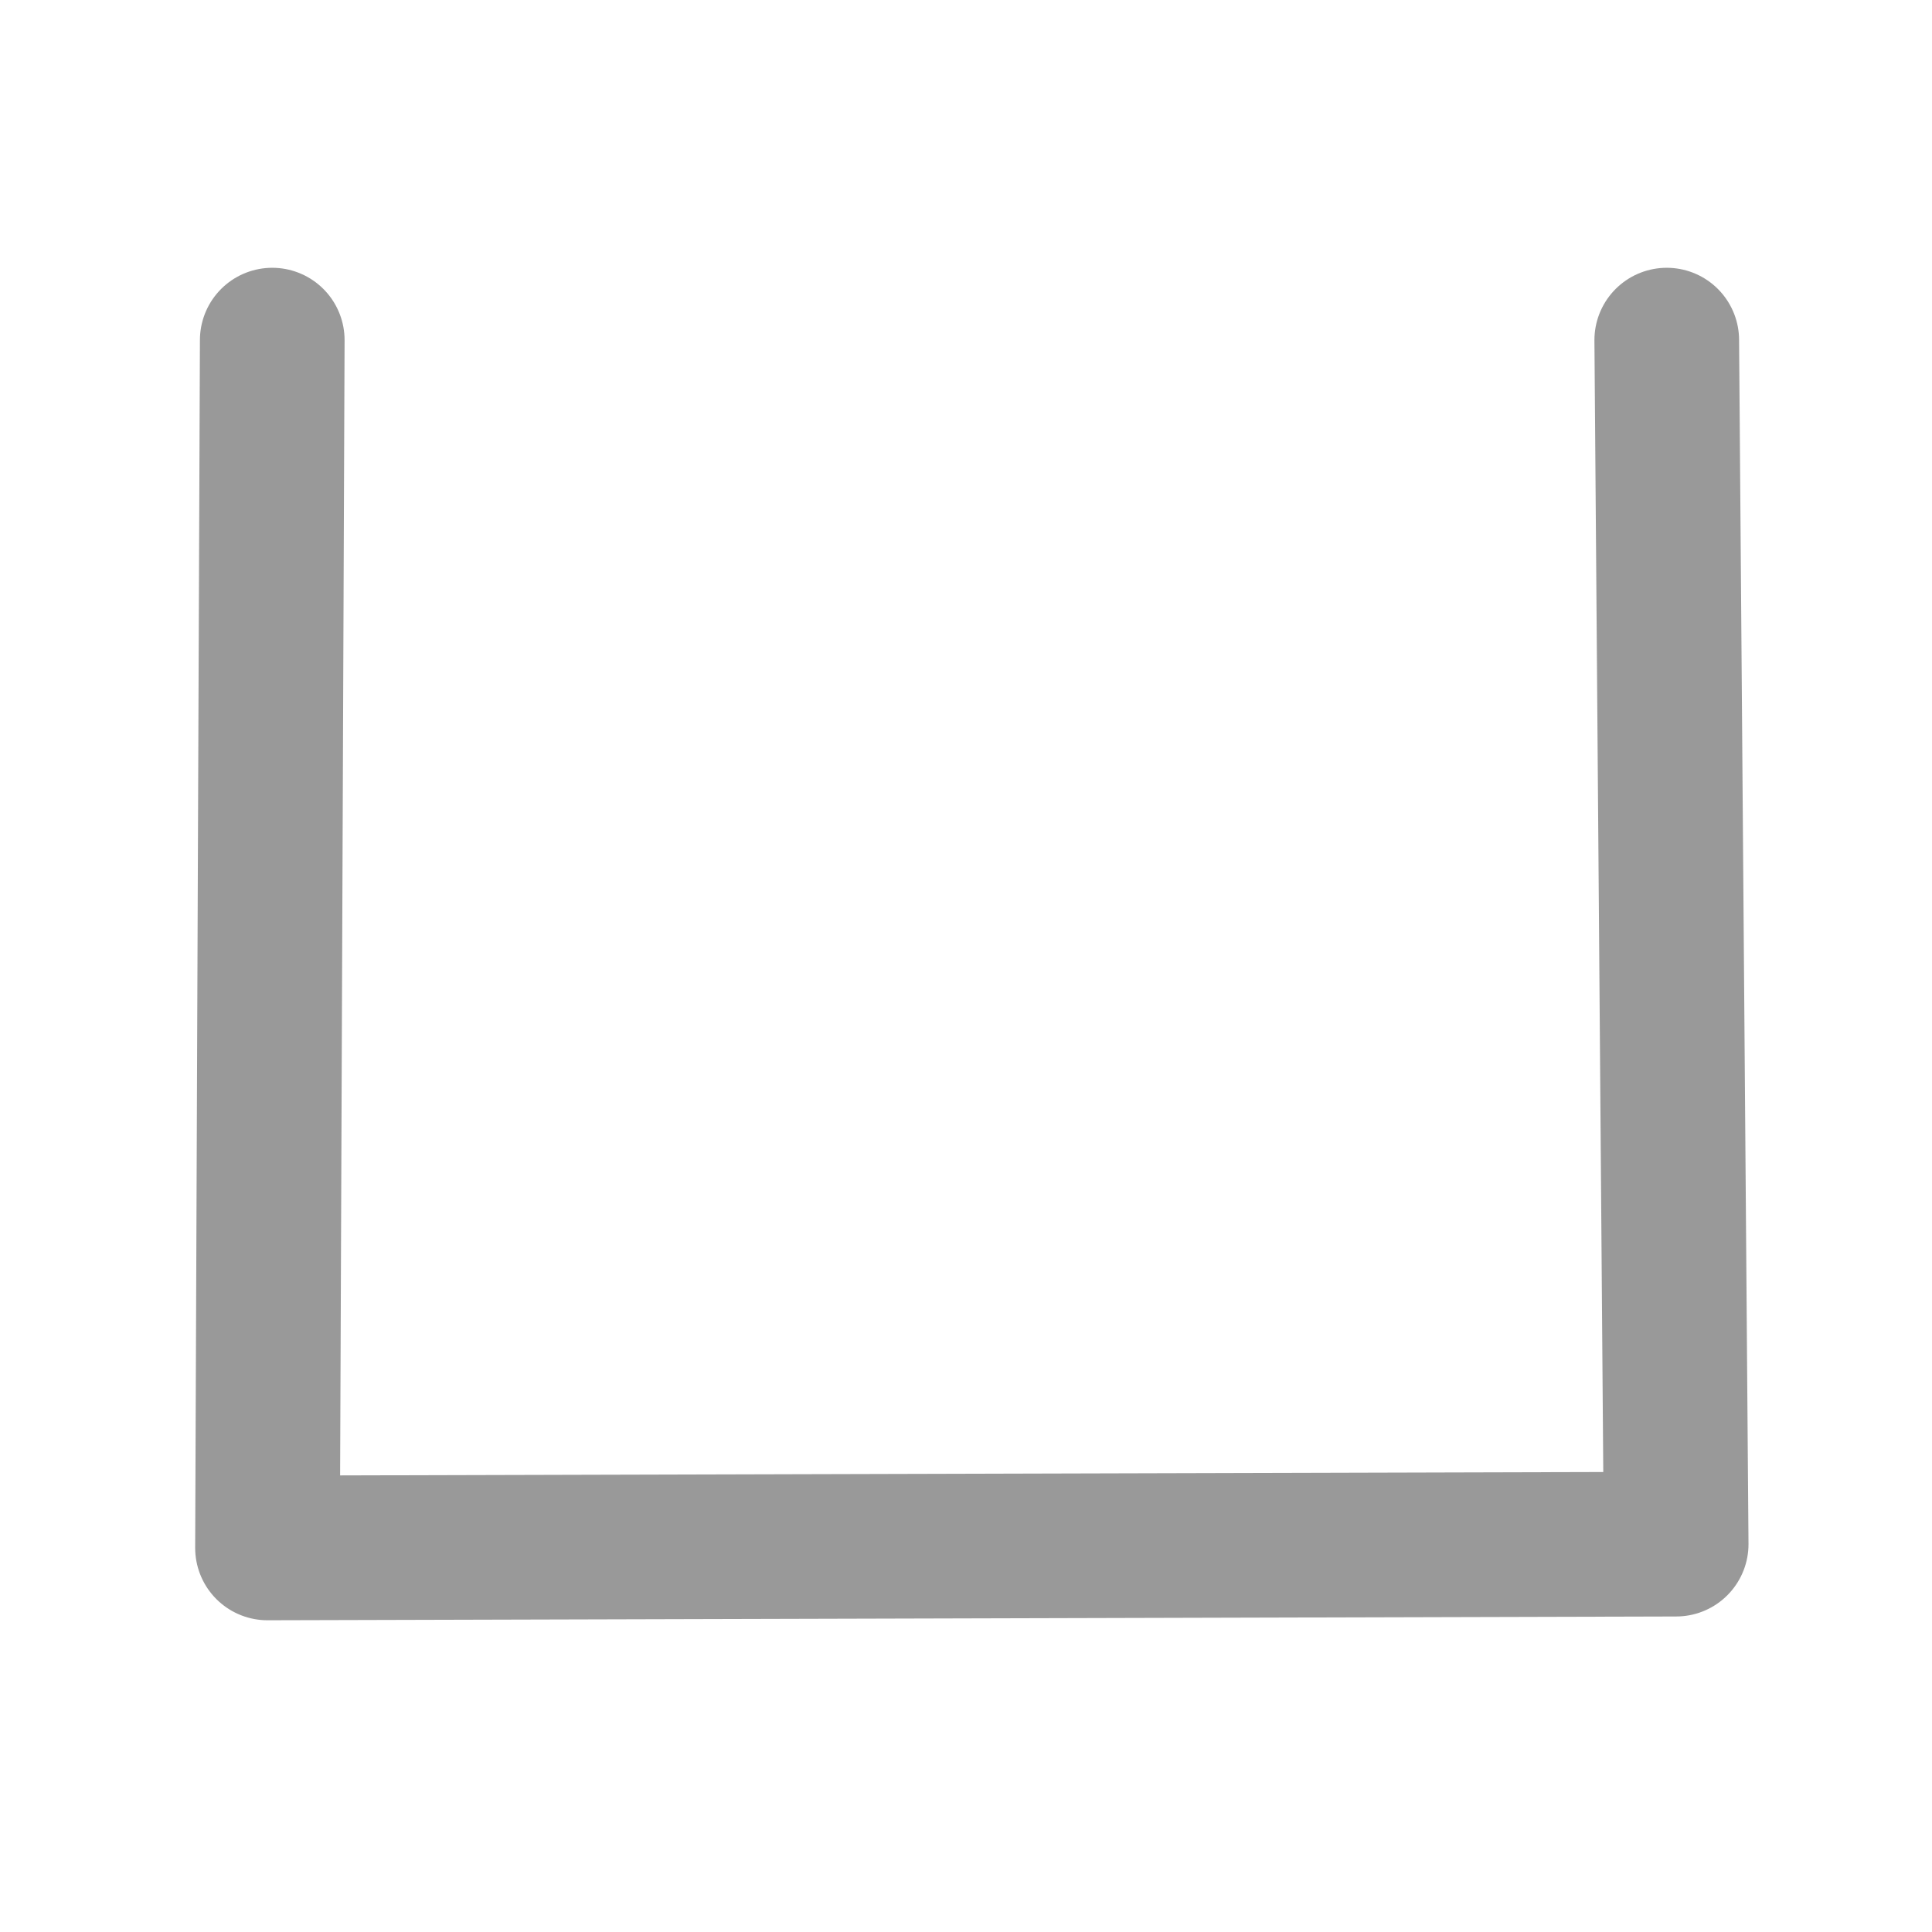
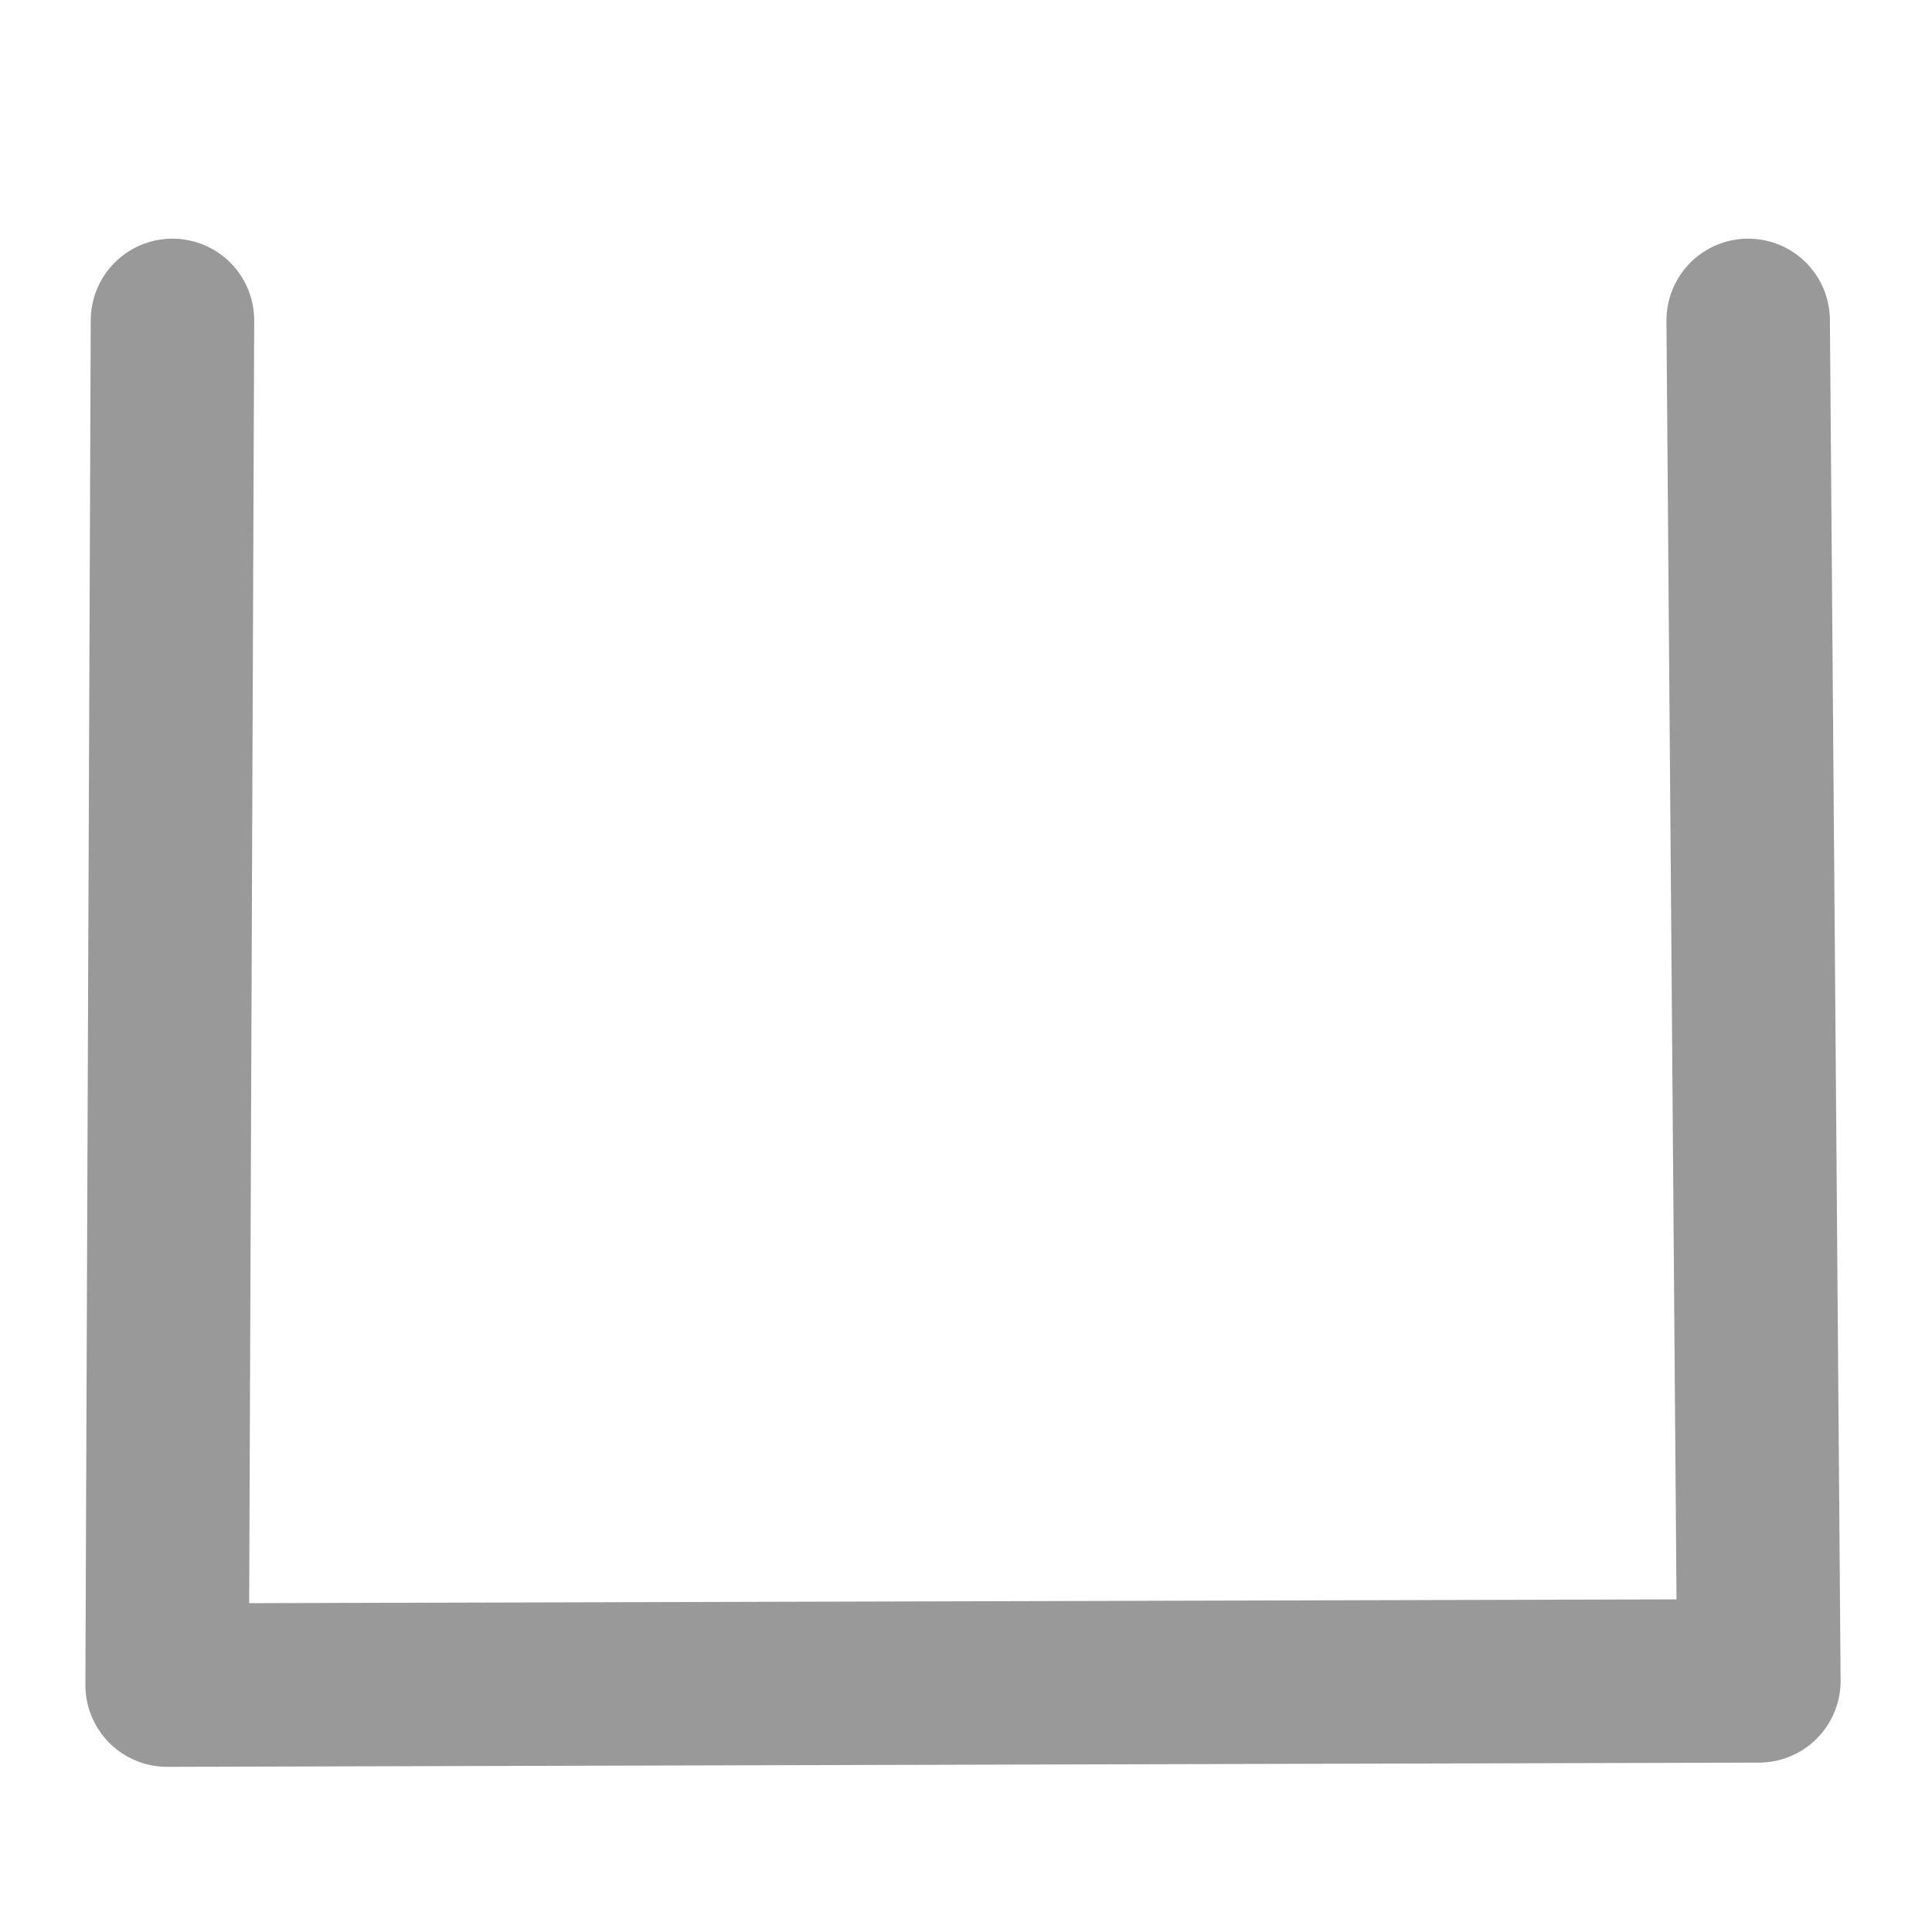
- <svg xmlns="http://www.w3.org/2000/svg" width="24" height="24" viewBox="0 0 24 24" fill="none" version="1.1" id="svg4">
+ <svg xmlns="http://www.w3.org/2000/svg" width="48" height="48" viewBox="0 0 48 48" fill="none" version="1.1" id="svg4">
  <defs id="defs8" />
-   <path style="fill:none;stroke:#999999;stroke-width:1.797;stroke-linecap:round;stroke-linejoin:round" d="M 3.382,4.225 3.323,19.229 20.822,19.182 20.705,4.225" id="path1" />
+   <path style="fill:none;stroke:#999999;stroke-width:4.061;stroke-linecap:round;stroke-linejoin:round" d="M 4.285,7.96 4.152,41.866 43.699,41.761 43.433,7.96" id="path1" />
</svg>
